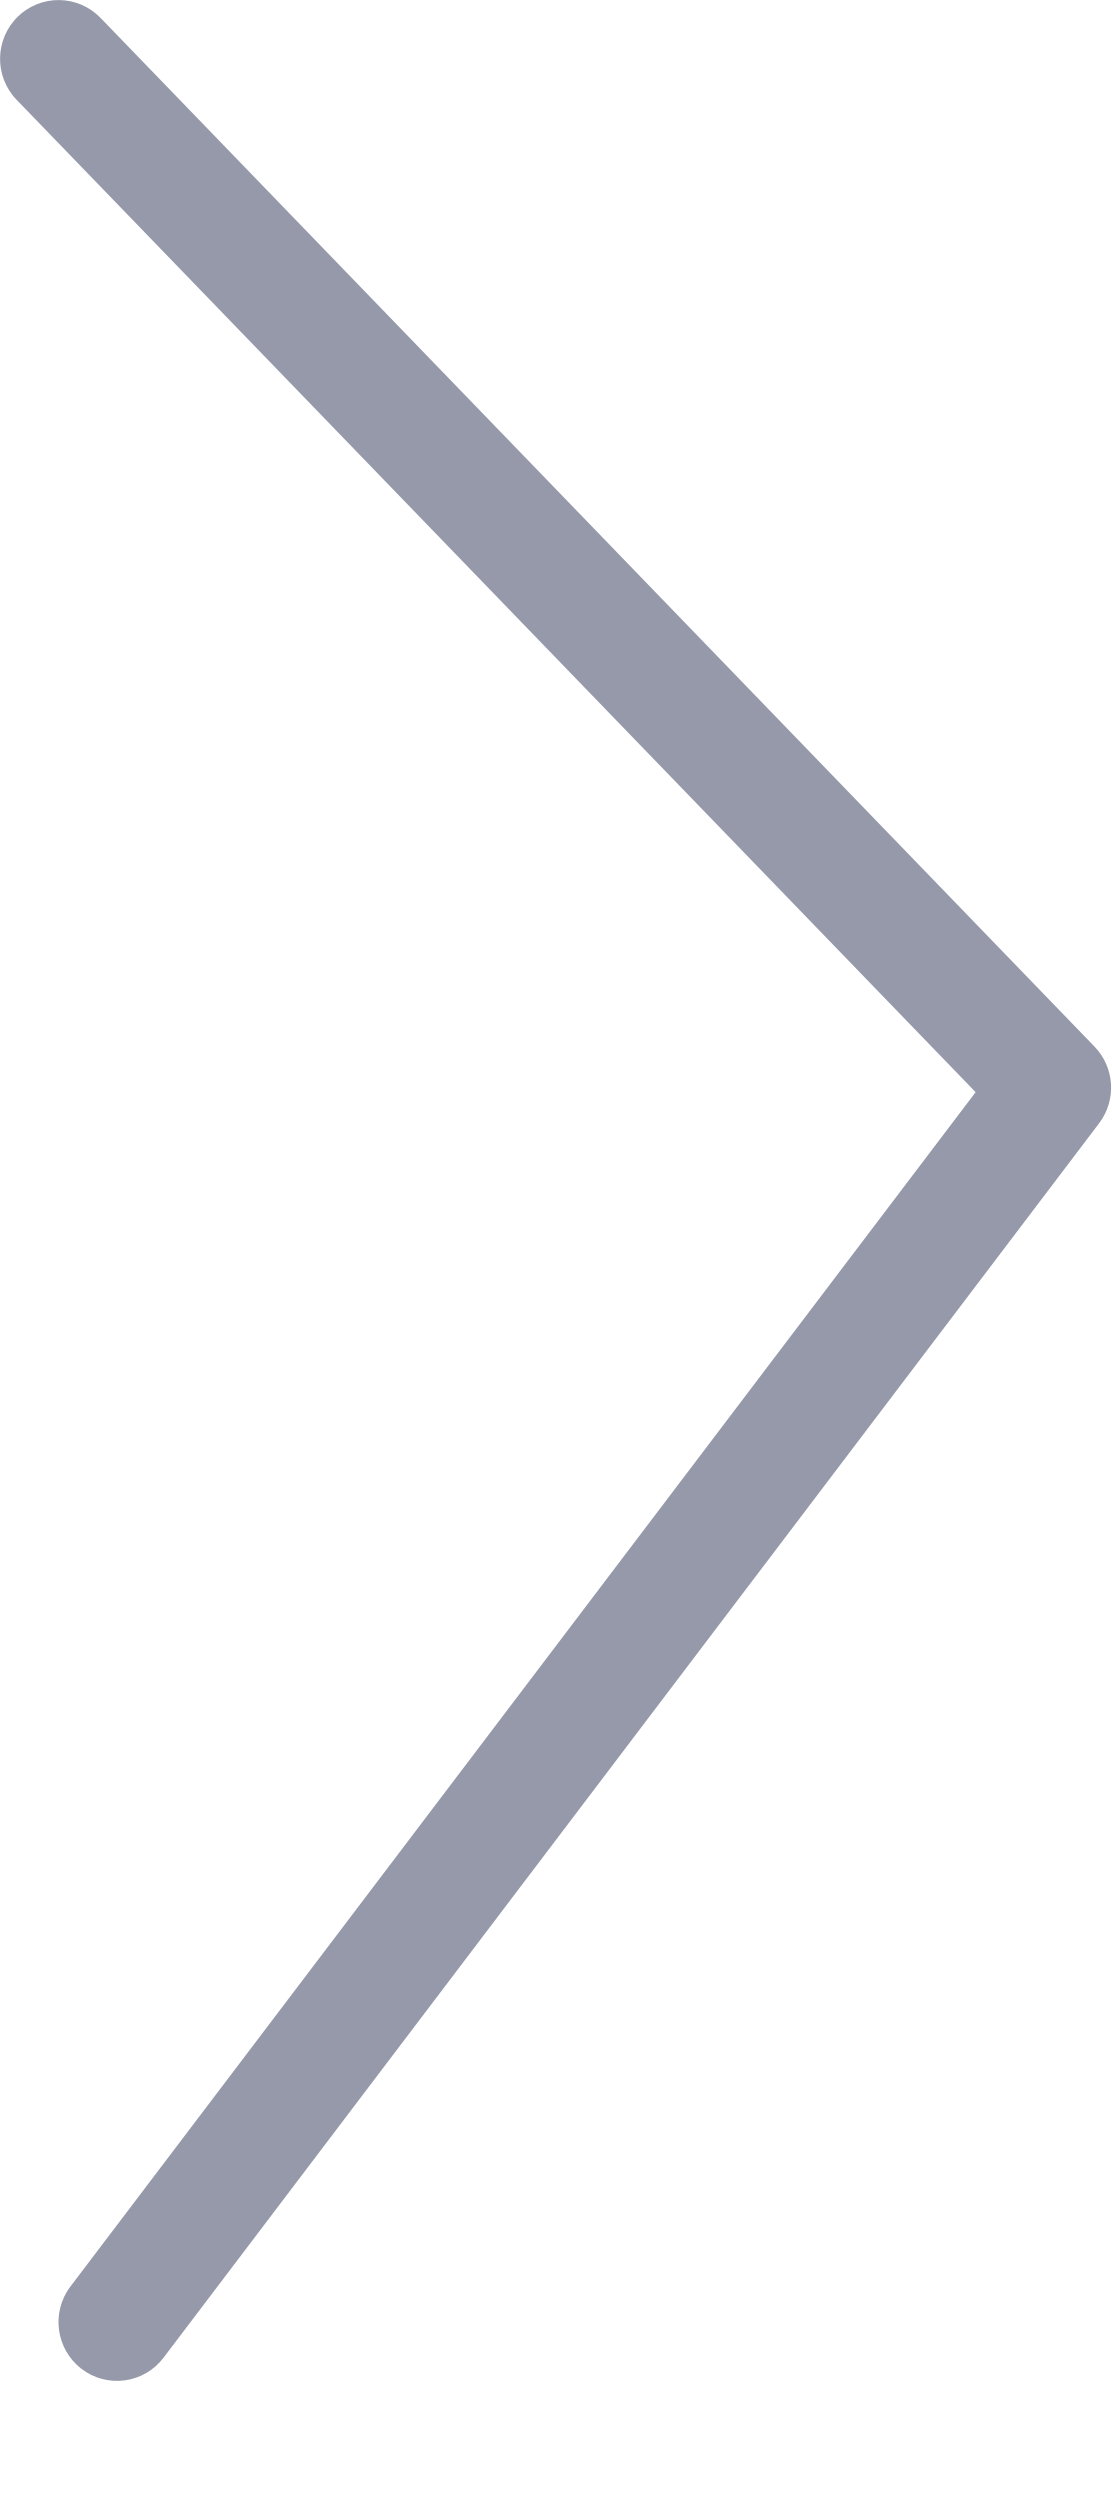
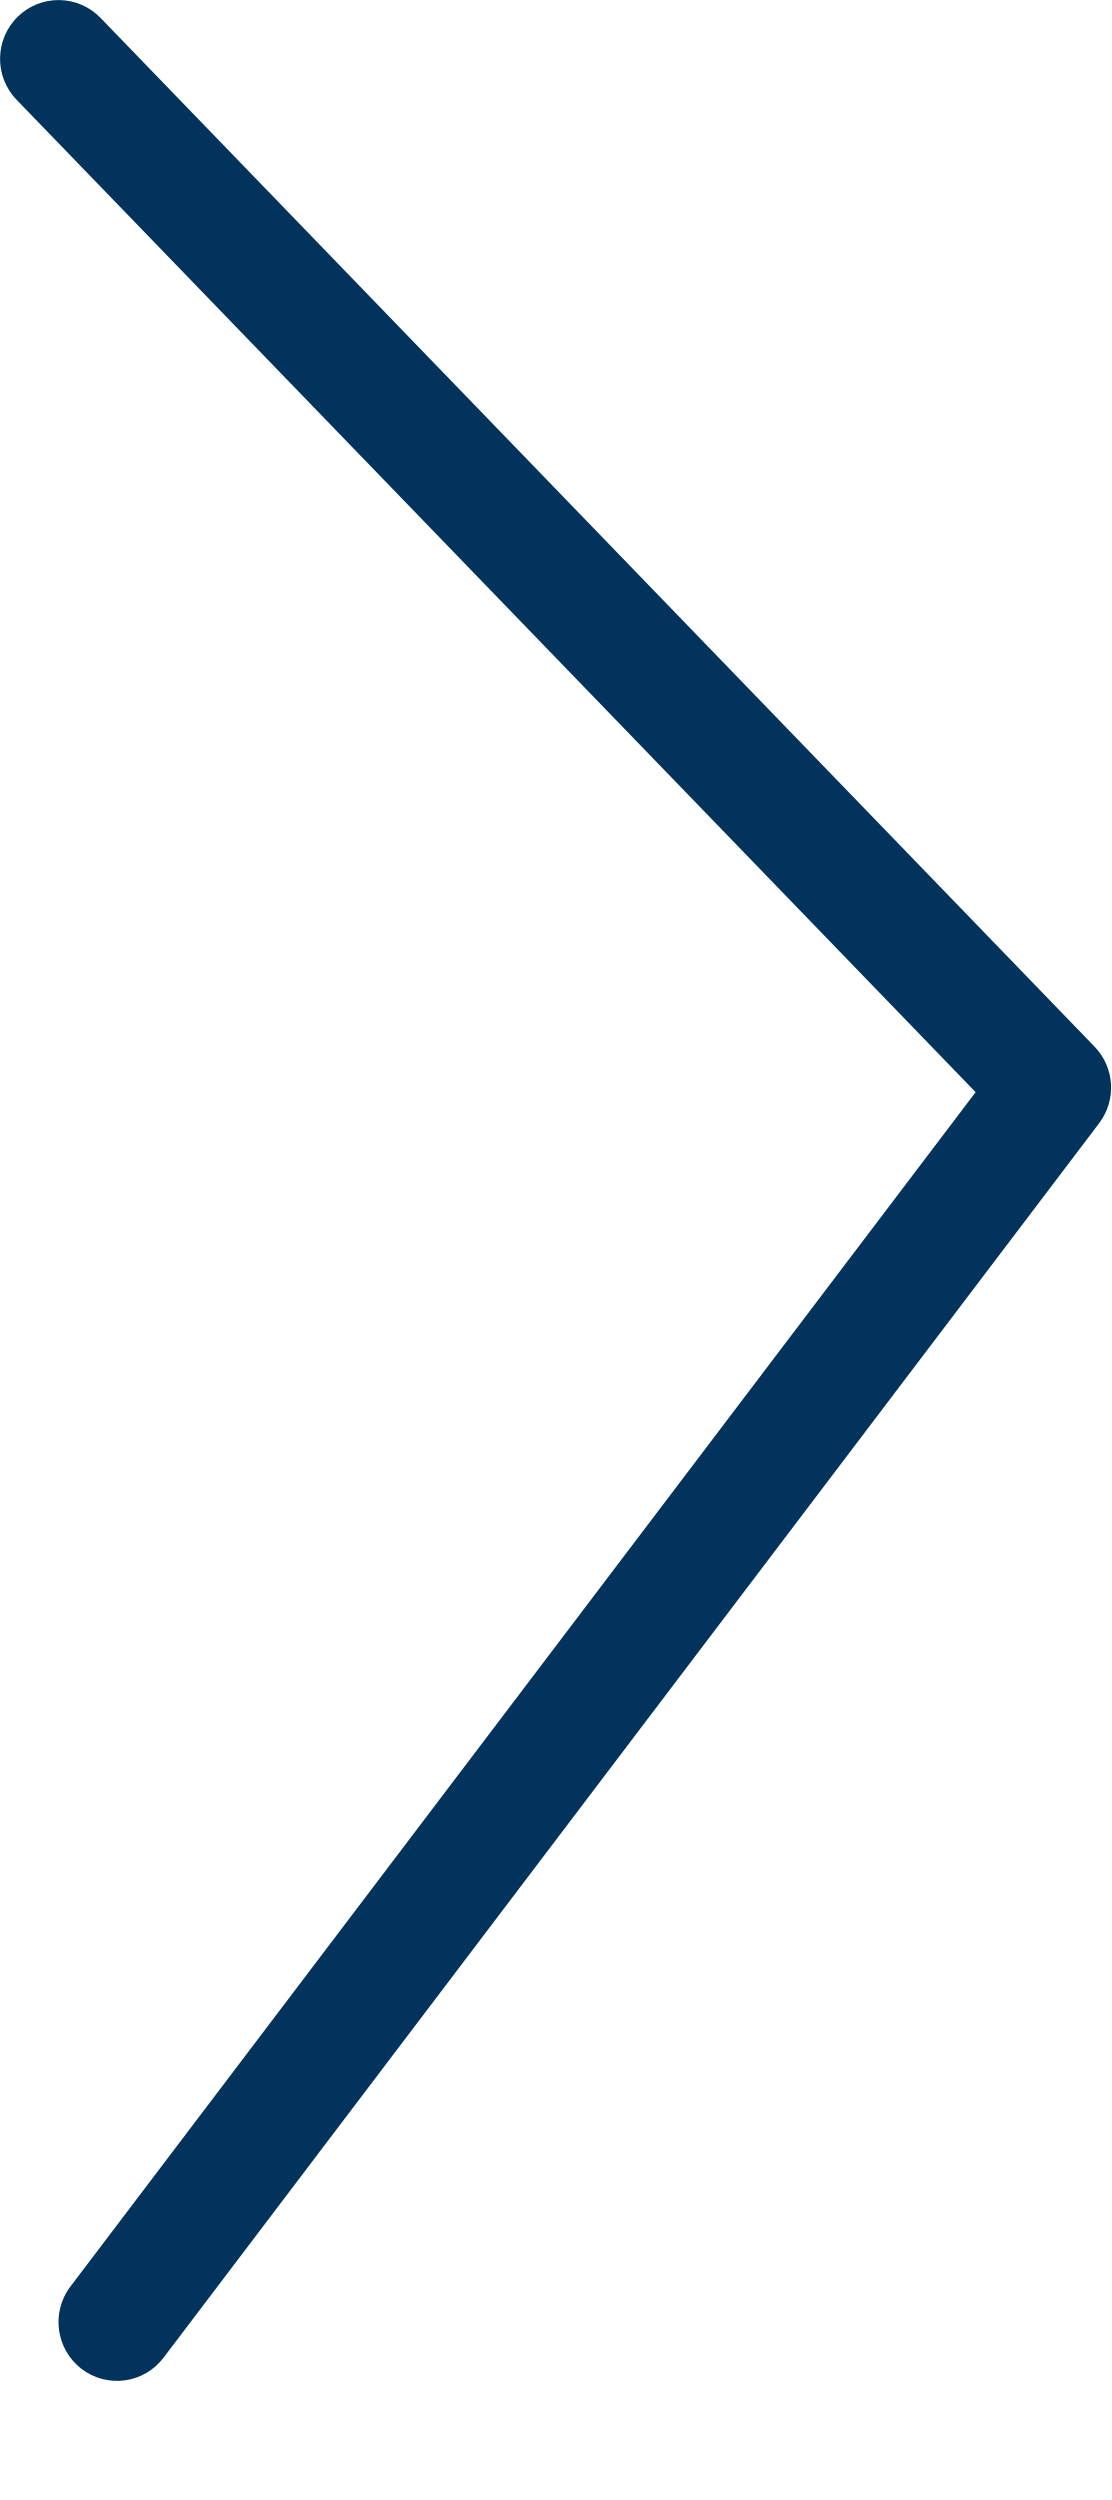
<svg xmlns="http://www.w3.org/2000/svg" width="8" height="18" viewBox="0 0 8 18">
-   <path fill="#9599AA" fill-rule="nonzero" d="M.119.718l7.158 7.407-.033-.551-6.737 8.889a.425.425 0 0 0 .08.593.42.42 0 0 0 .59-.08l6.737-8.889a.425.425 0 0 0-.033-.551L.723.128A.42.42 0 0 0 .128.12a.425.425 0 0 0-.009.598z" />
+   <path fill="#01335d" fill-rule="nonzero" d="M.119.718l7.158 7.407-.033-.551-6.737 8.889a.425.425 0 0 0 .08.593.42.42 0 0 0 .59-.08l6.737-8.889a.425.425 0 0 0-.033-.551L.723.128A.42.42 0 0 0 .128.12a.425.425 0 0 0-.009.598z" />
</svg>
